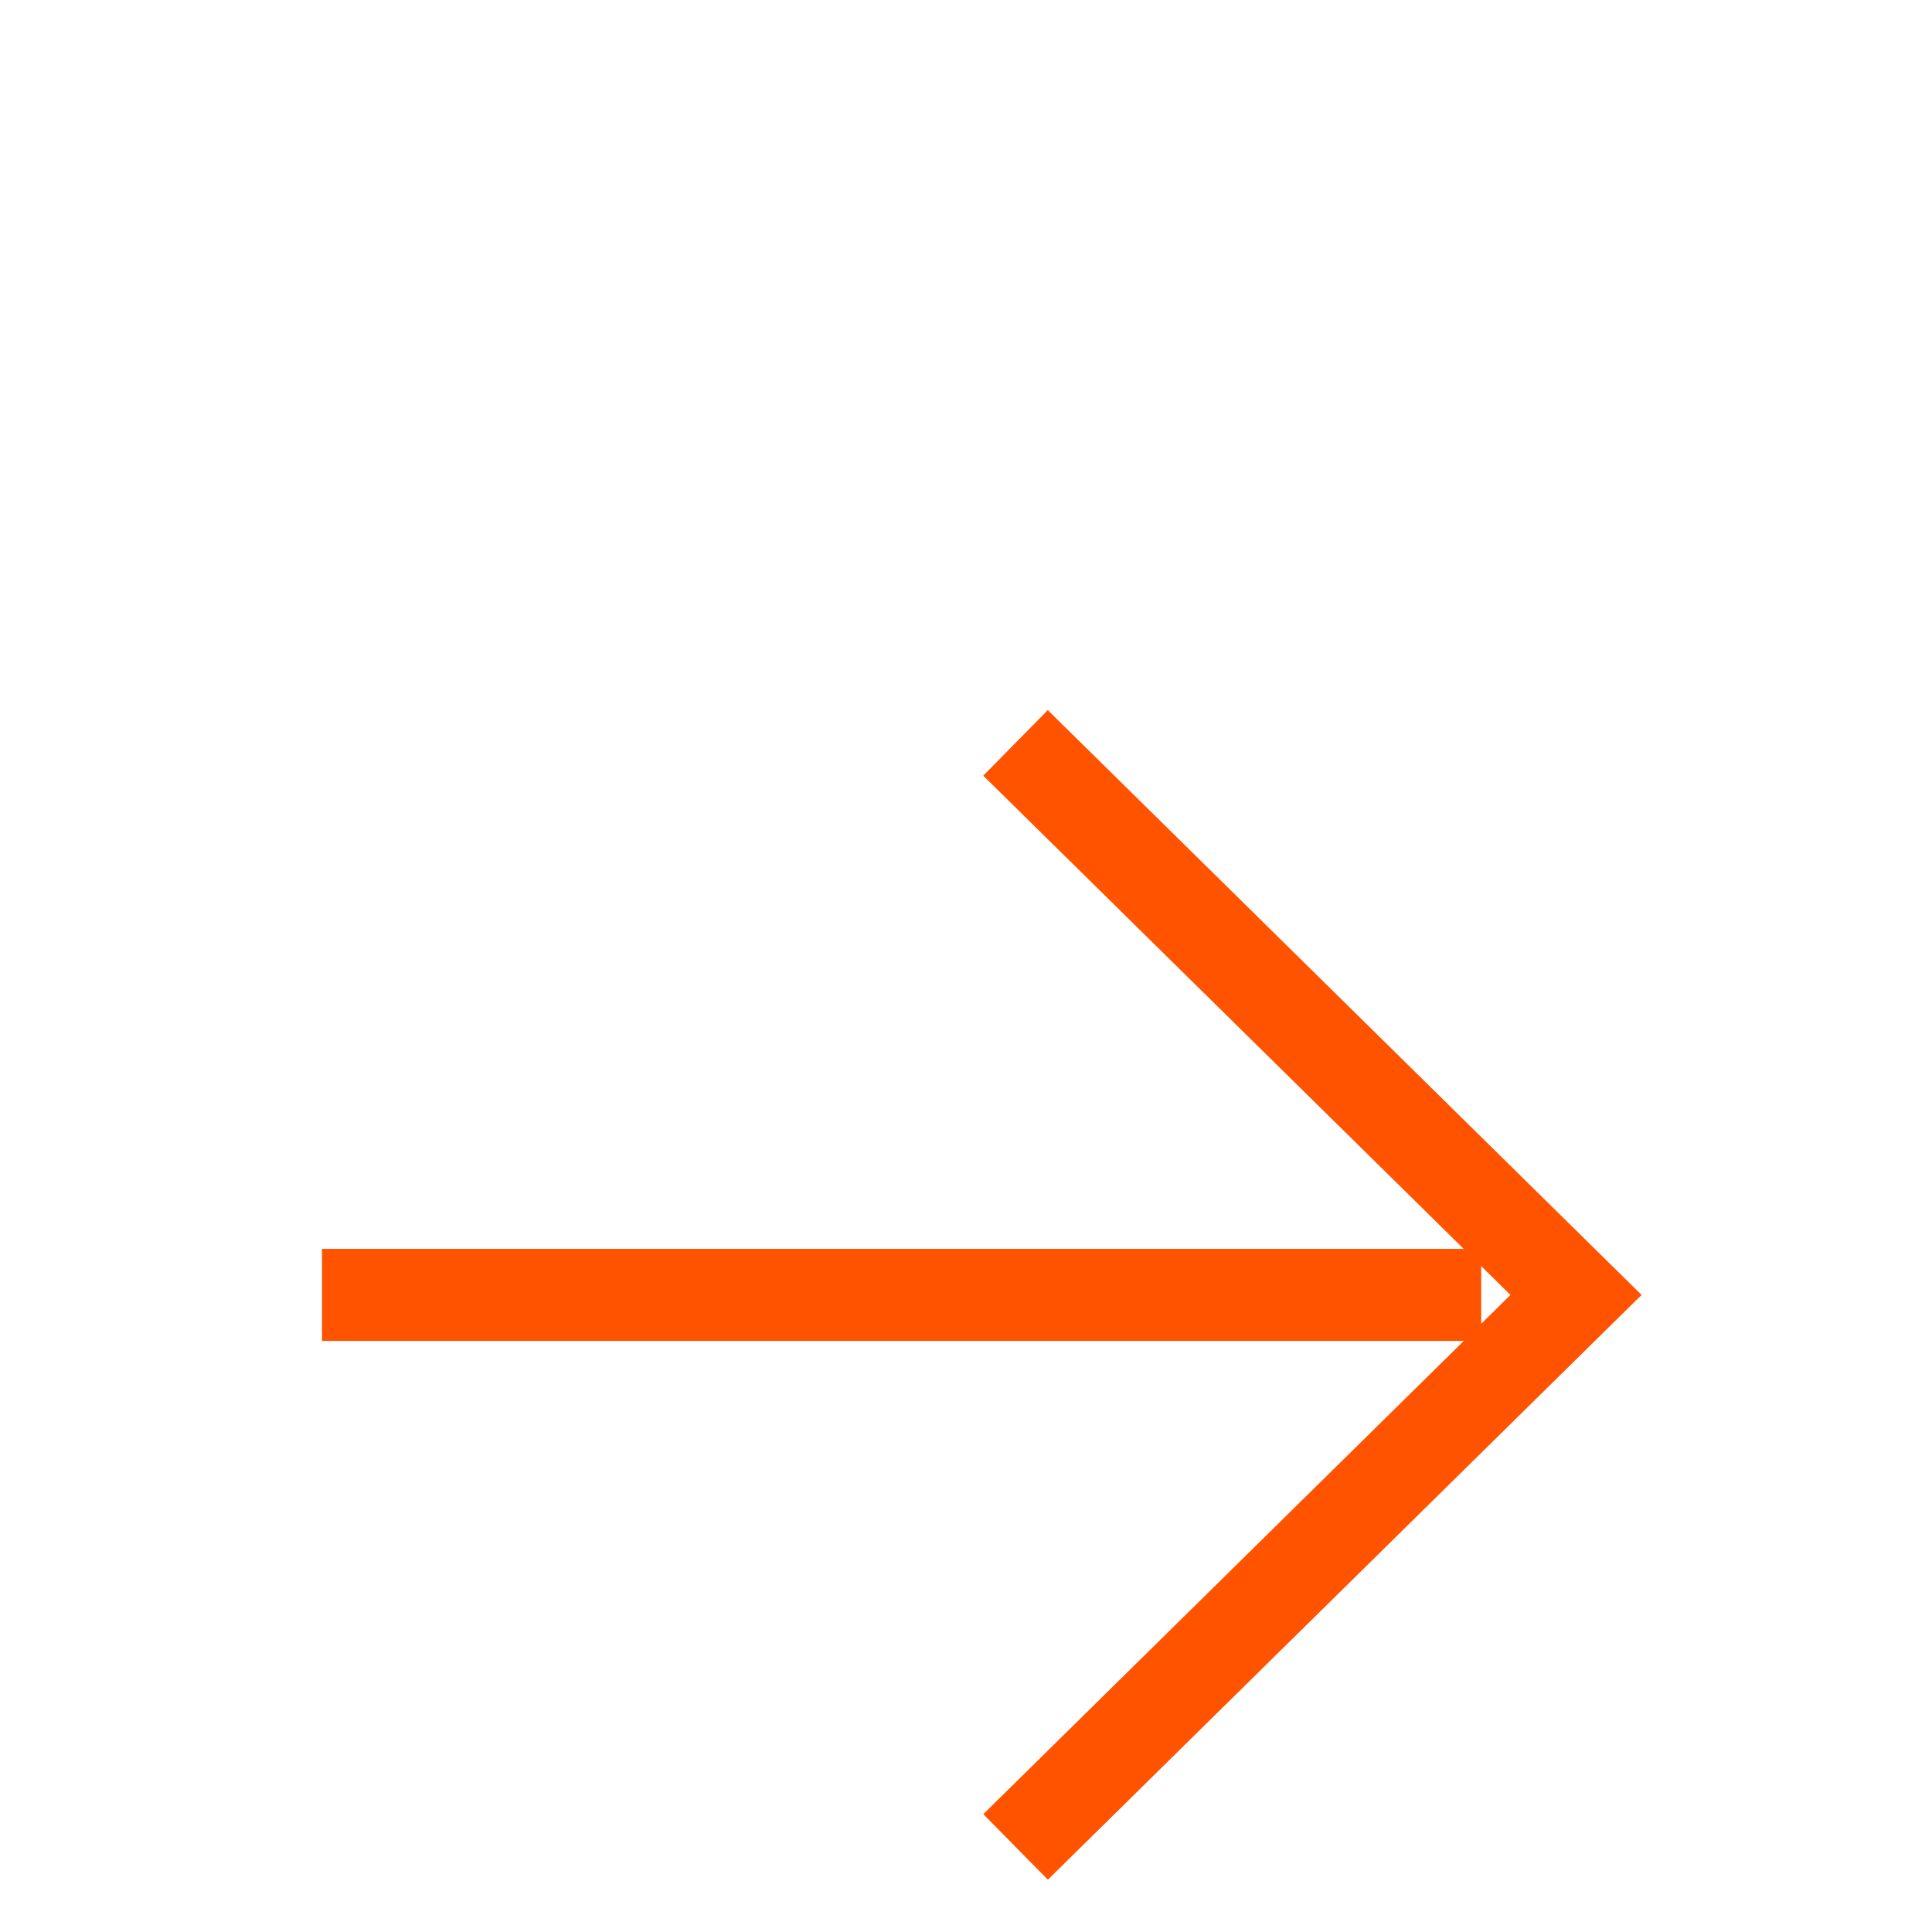
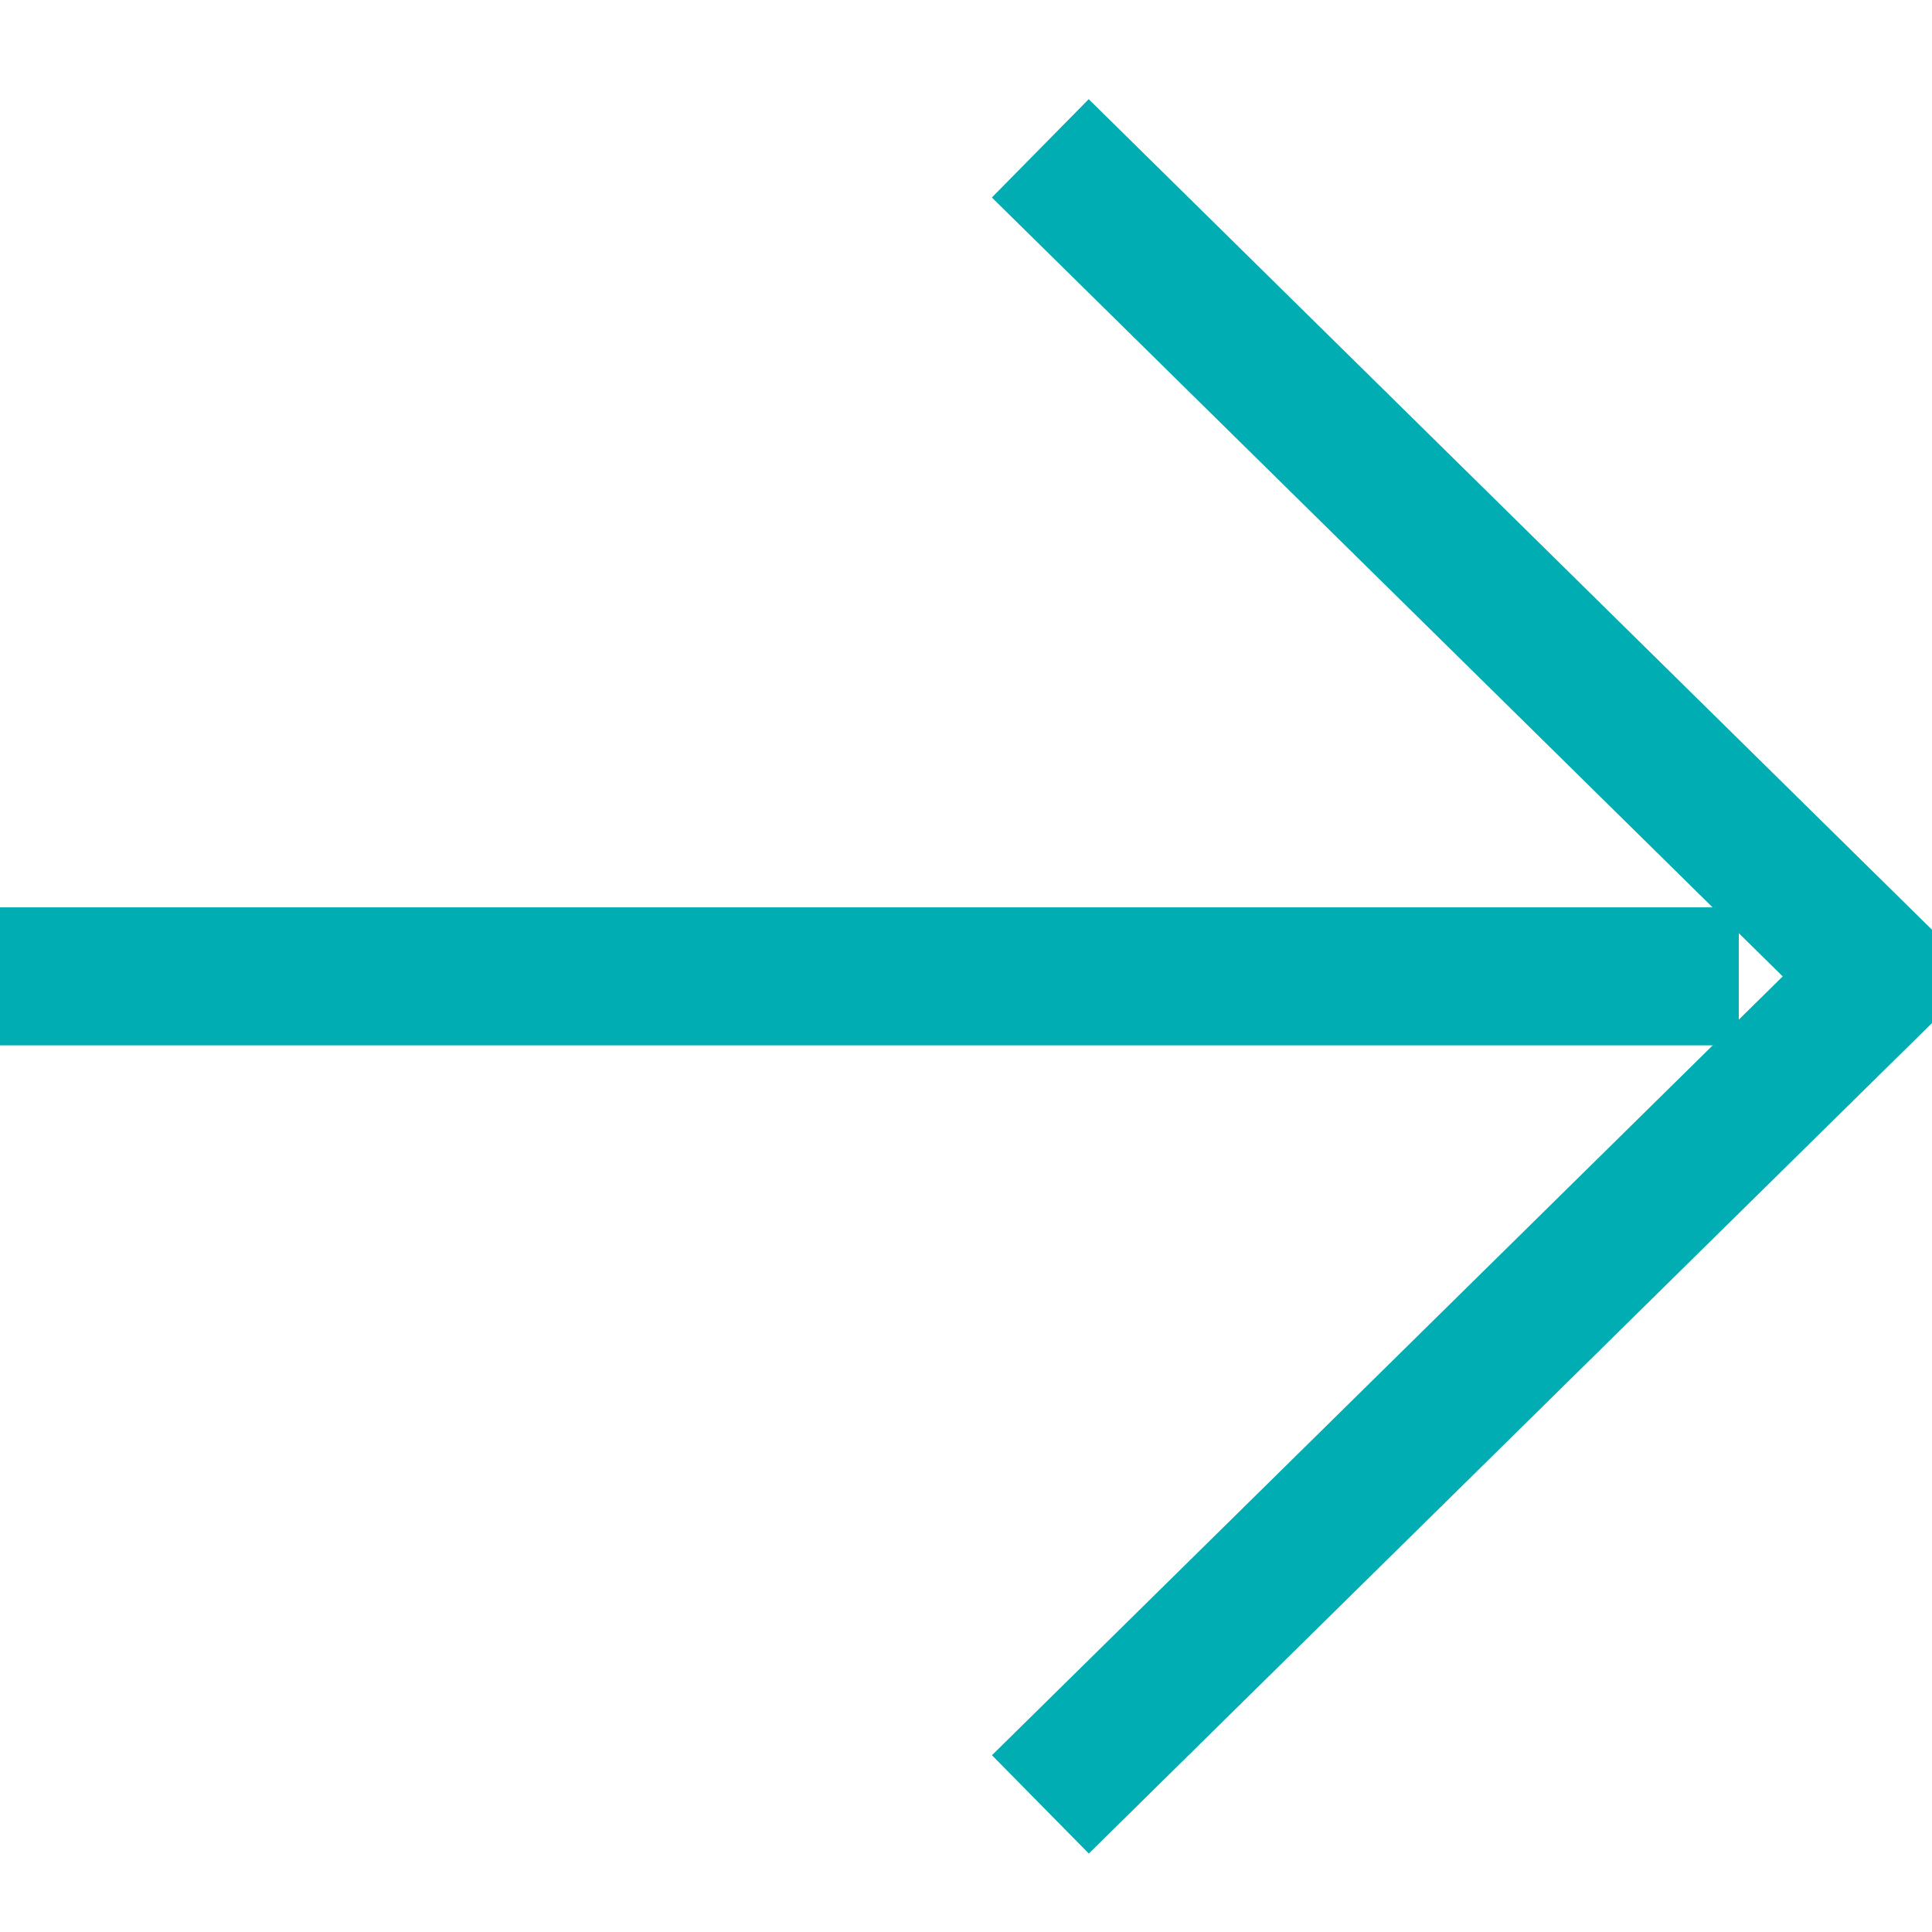
- <svg xmlns="http://www.w3.org/2000/svg" width="21px" height="21px" viewBox="0 -7 14 21" version="1.1">
+ <svg xmlns="http://www.w3.org/2000/svg" width="14px" height="14px" viewBox="0 0 14 14" version="1.1">
  <g id="01_Design" stroke="none" stroke-width="1" fill="none" fill-rule="evenodd">
-     <g id="05_Reisepass_beantragen_01" transform="translate(-497, -152)" stroke="#FF5300">
+     <g id="05_Reisepass_beantragen_01" transform="translate(-497, -152)" stroke="#00ADB2">
      <g id="Group-11" transform="translate(232, 143)">
        <g id="Group" transform="translate(265, 9)">
          <polyline id="Path-Copy" transform="translate(7.58446, 7.075166) rotate(-315) translate(-7.58446, -7.075166) " points="3.309 2.865 11.86 2.8 11.795 11.35" />
          <line x1="12.6" y1="7.075" x2="1.97591943e-14" y2="7.075" id="Line-3" />
        </g>
      </g>
    </g>
  </g>
</svg>
